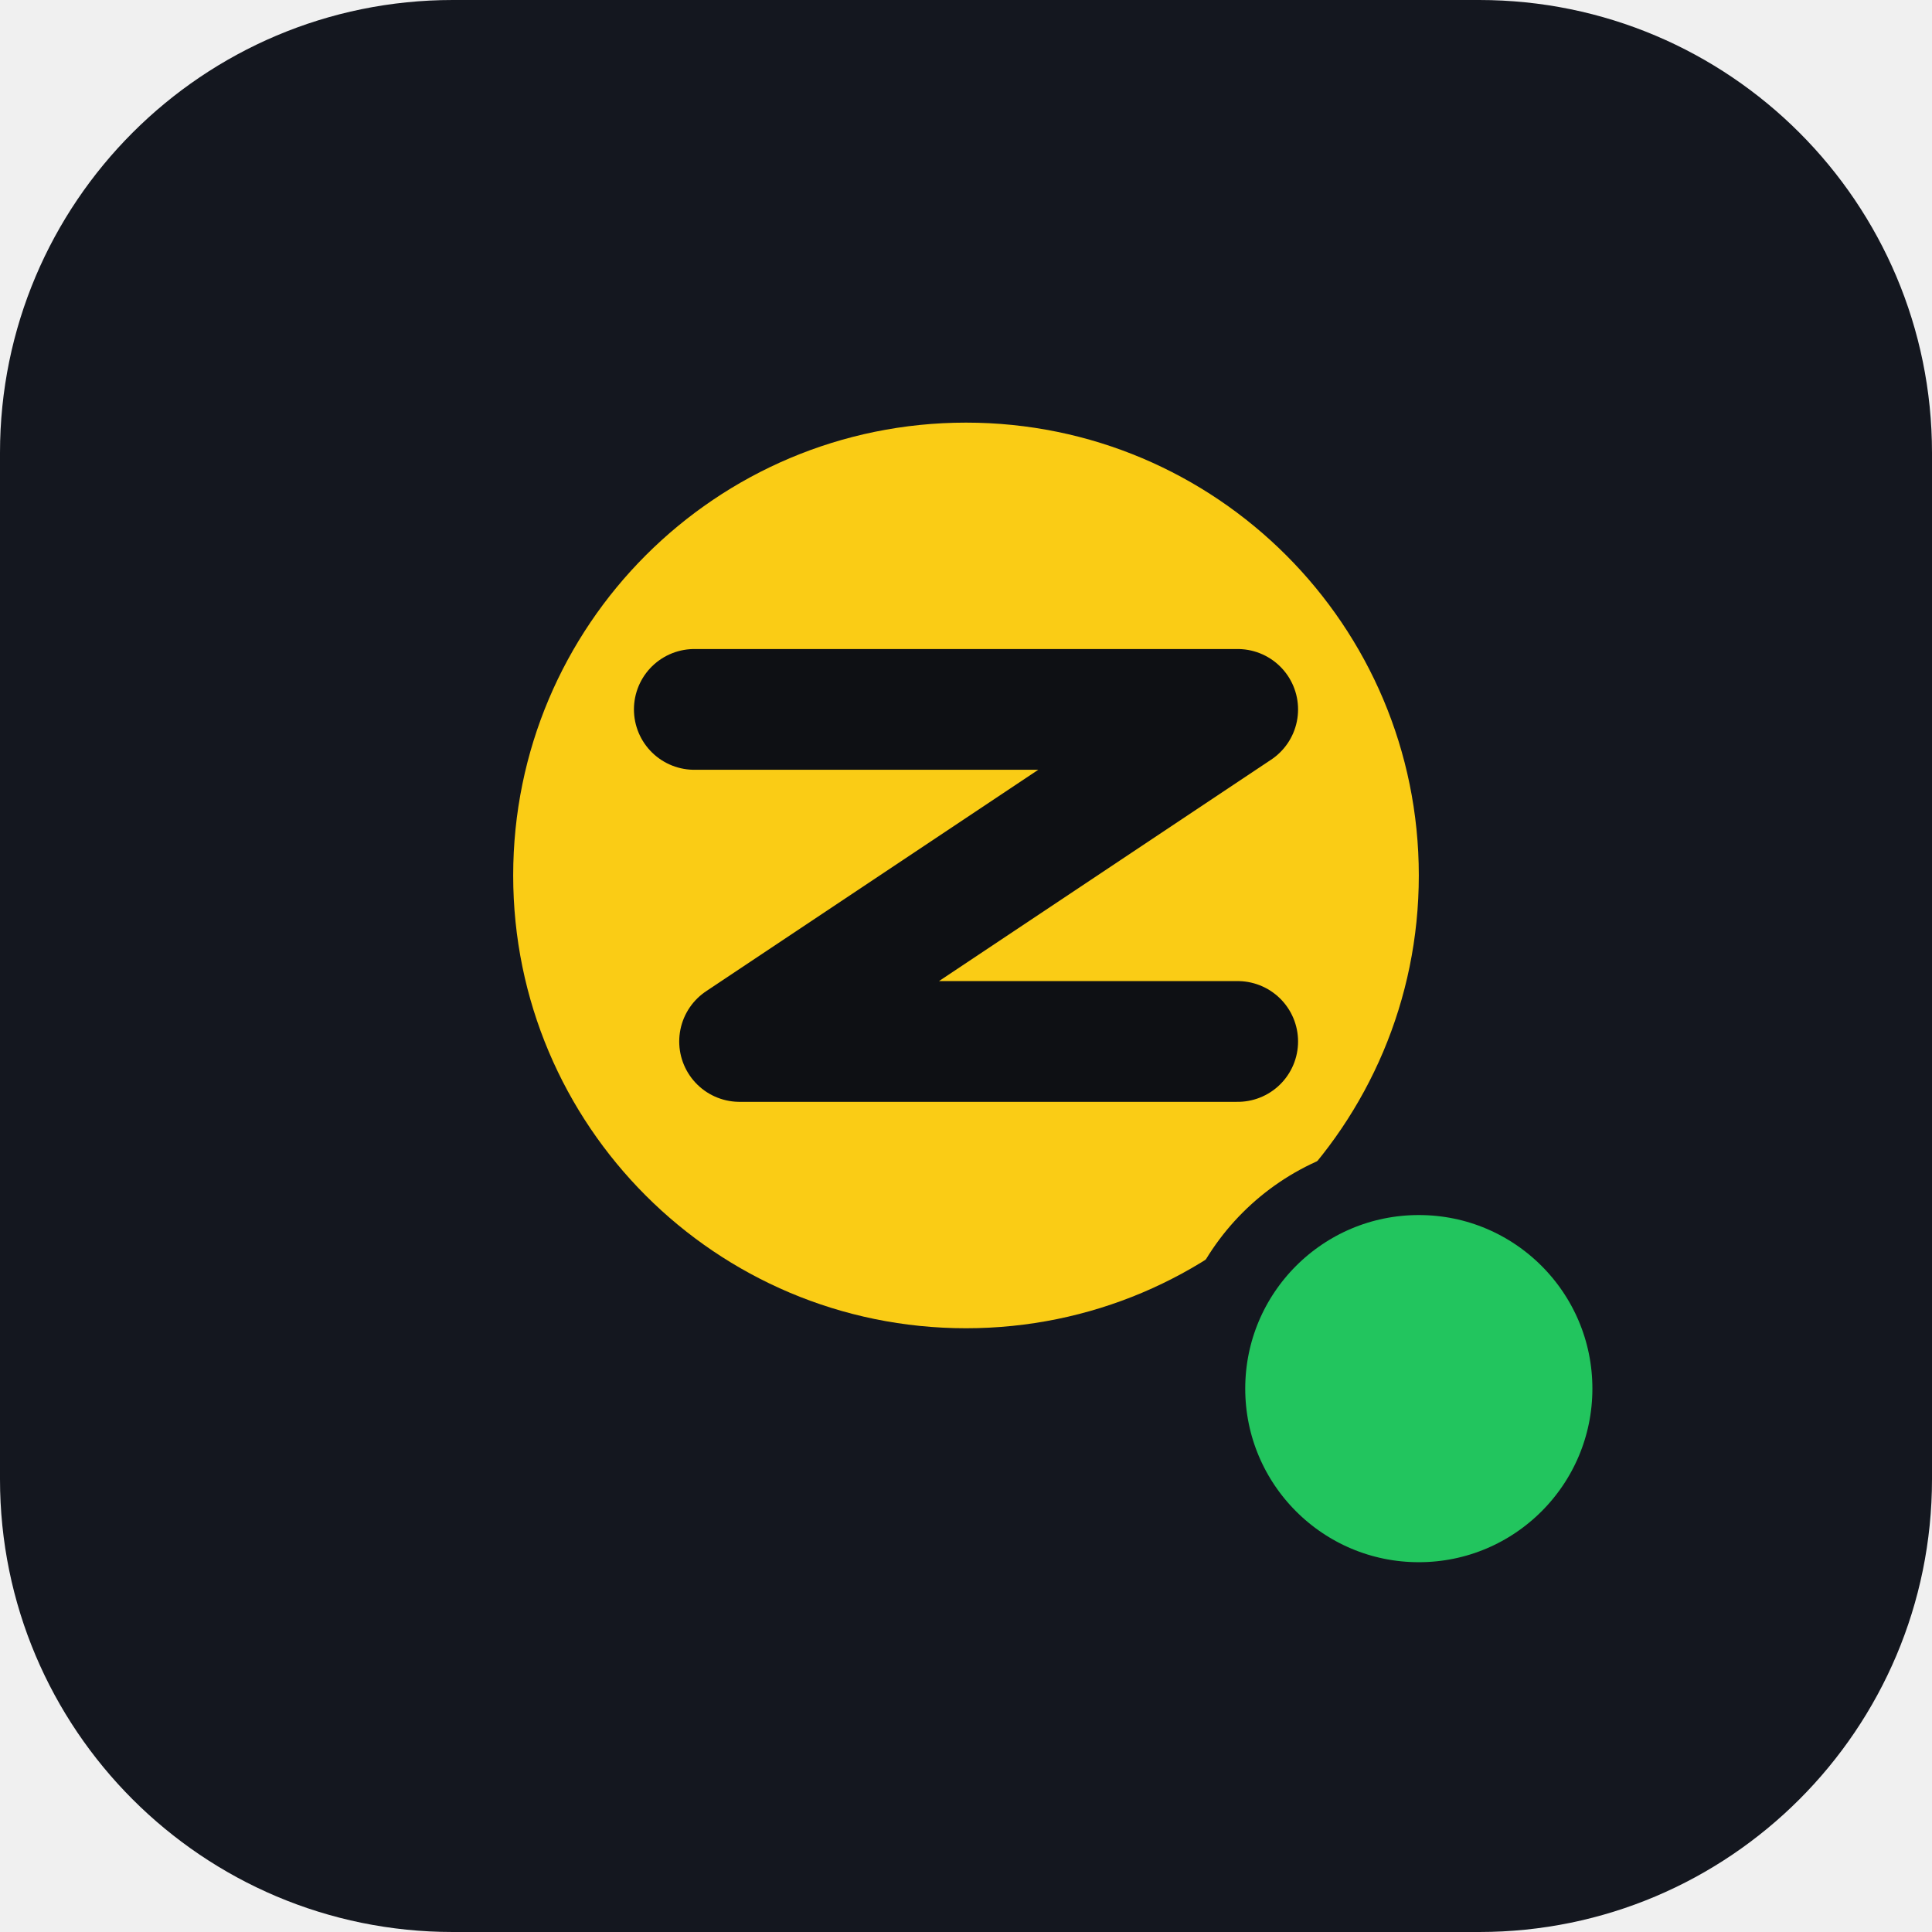
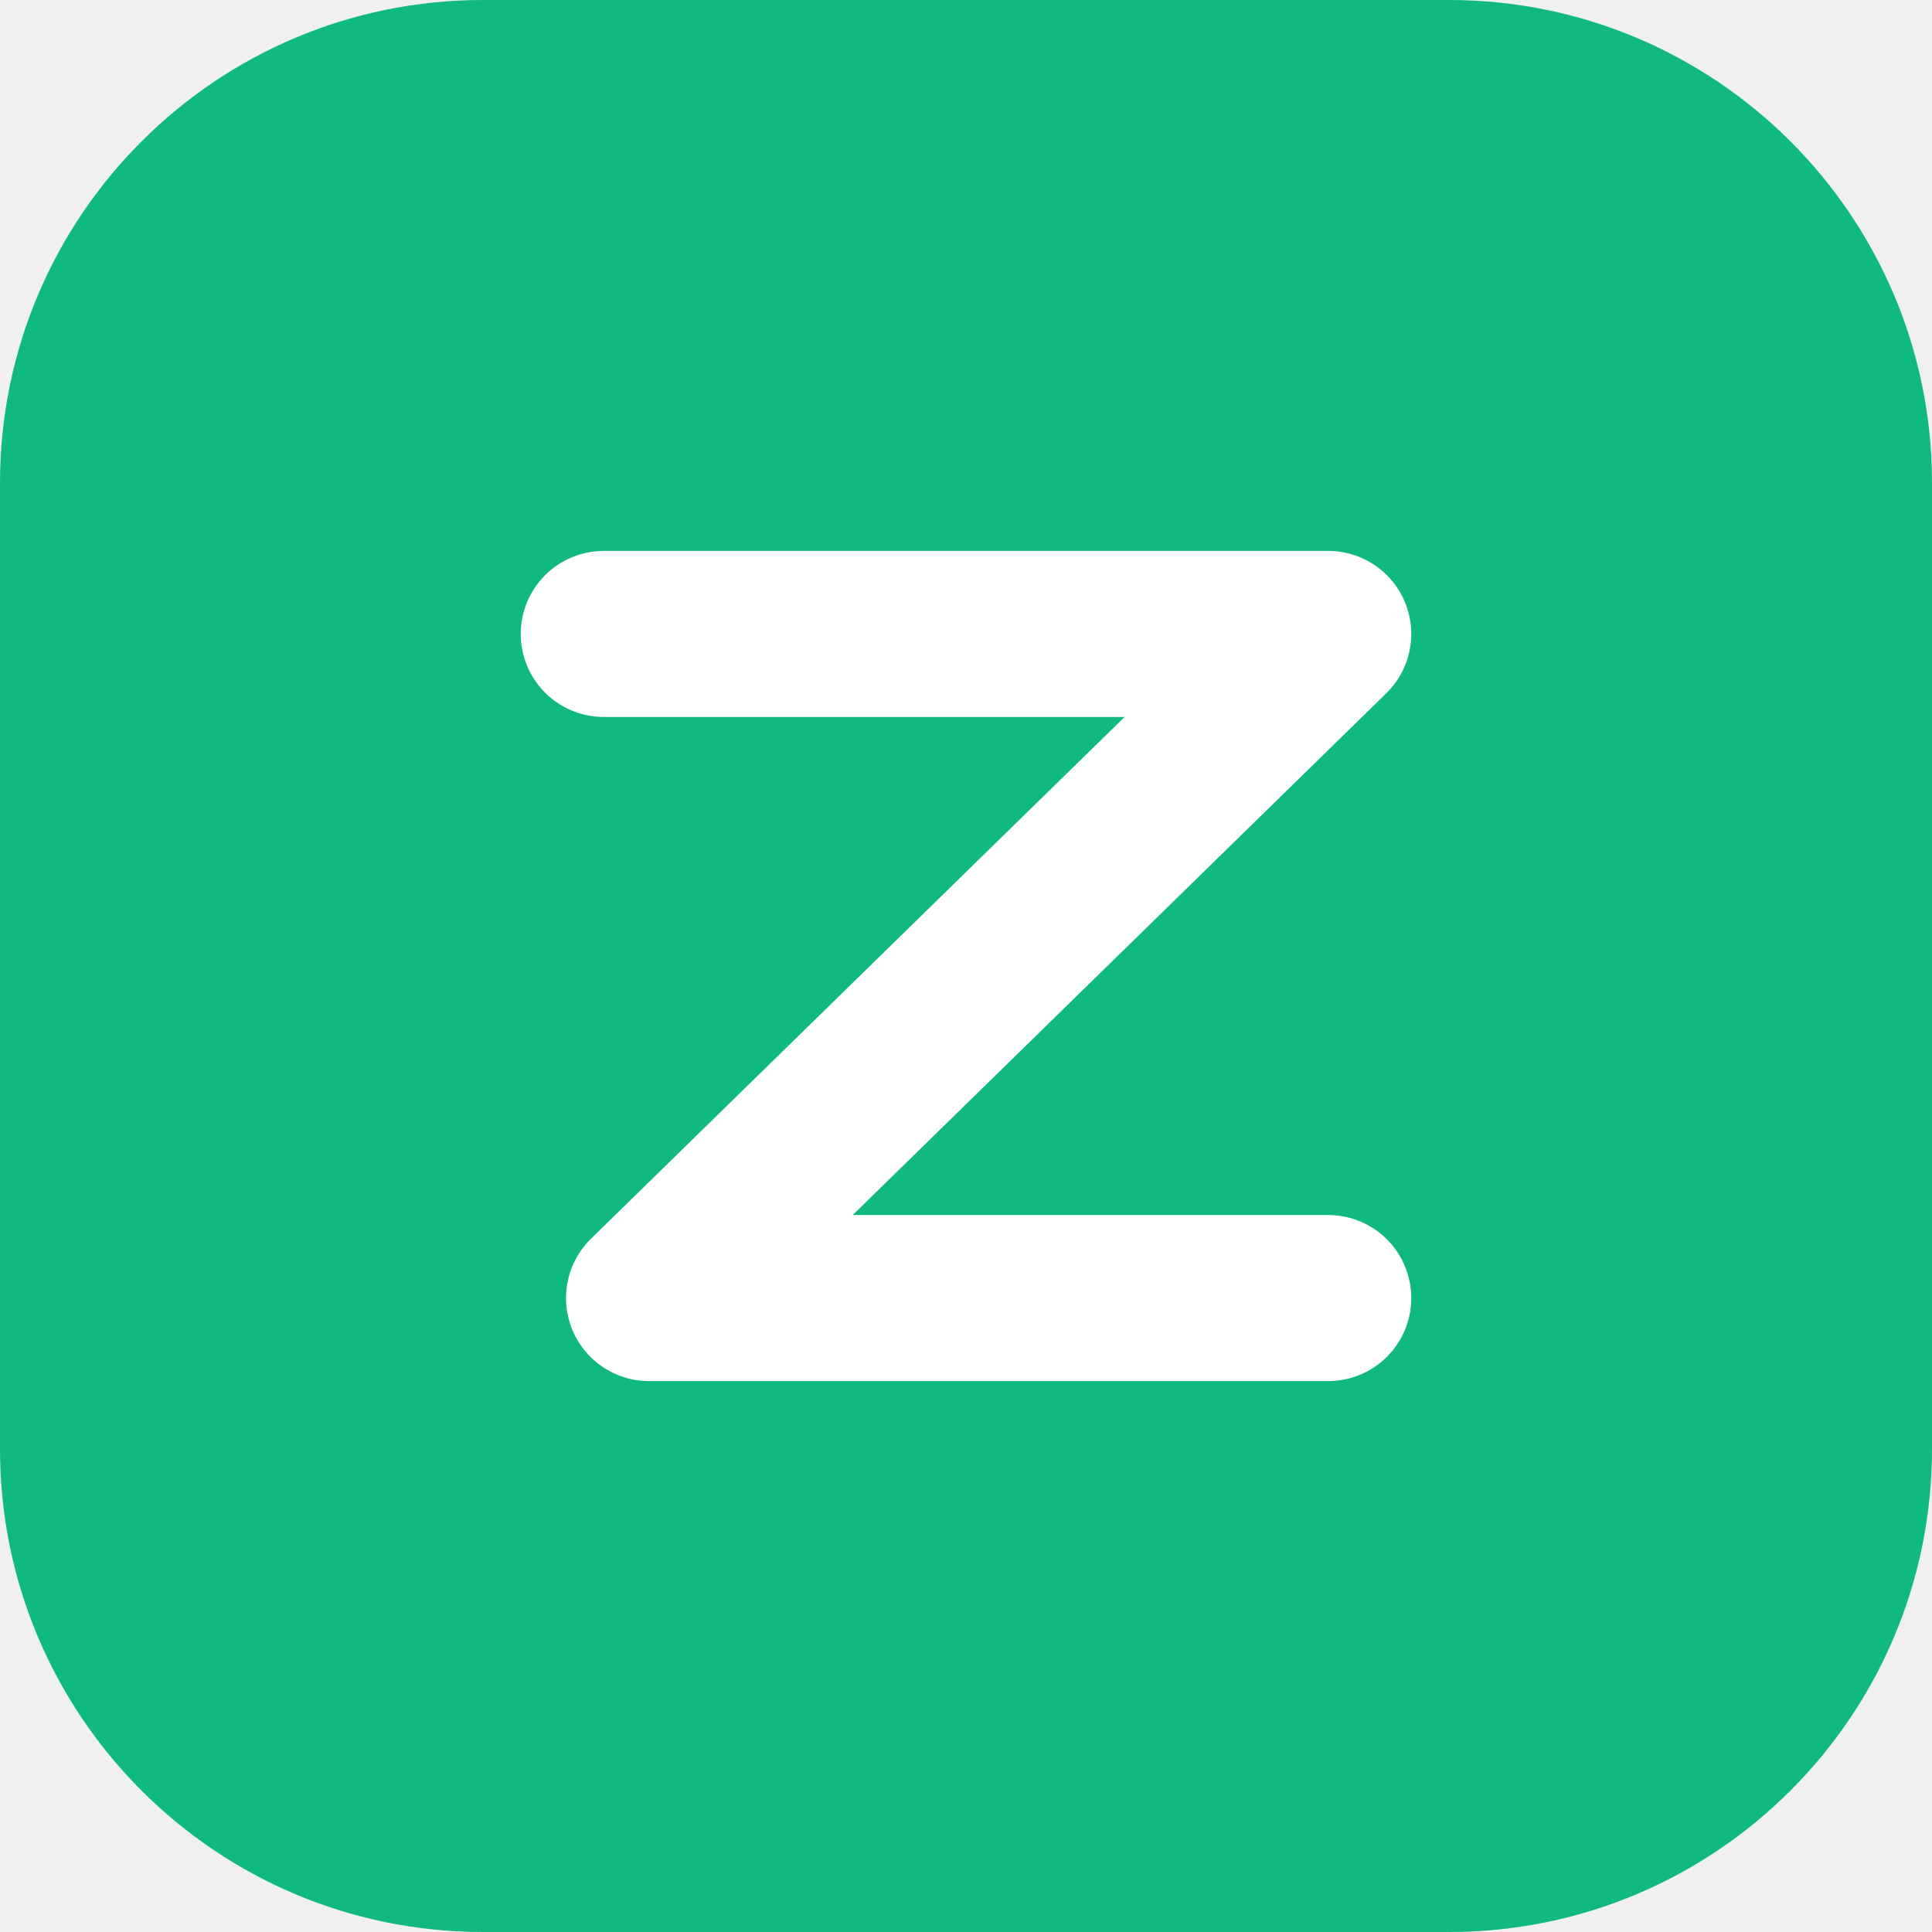
- <svg xmlns="http://www.w3.org/2000/svg" viewBox="0 0 128 128" fill="none">
-   <rect width="128" height="128" rx="30" fill="#14171F" />
-   <circle cx="64" cy="58" r="30" fill="#FACC15" />
-   <path d="M46 47H82L49 69H82" stroke="#0E1014" stroke-width="8" stroke-linecap="round" stroke-linejoin="round" />
-   <circle cx="94" cy="92" r="14" fill="#22C55E" stroke="#14171F" stroke-width="5" />
+ <svg xmlns="http://www.w3.org/2000/svg" viewBox="0 0 64 64" fill="none">
+   <rect width="64" height="64" rx="16" fill="#10B981" />
+   <path d="M20 21H44L21.5 43H44" stroke="#FFFFFF" stroke-width="5.5" stroke-linecap="round" stroke-linejoin="round" />
</svg>
